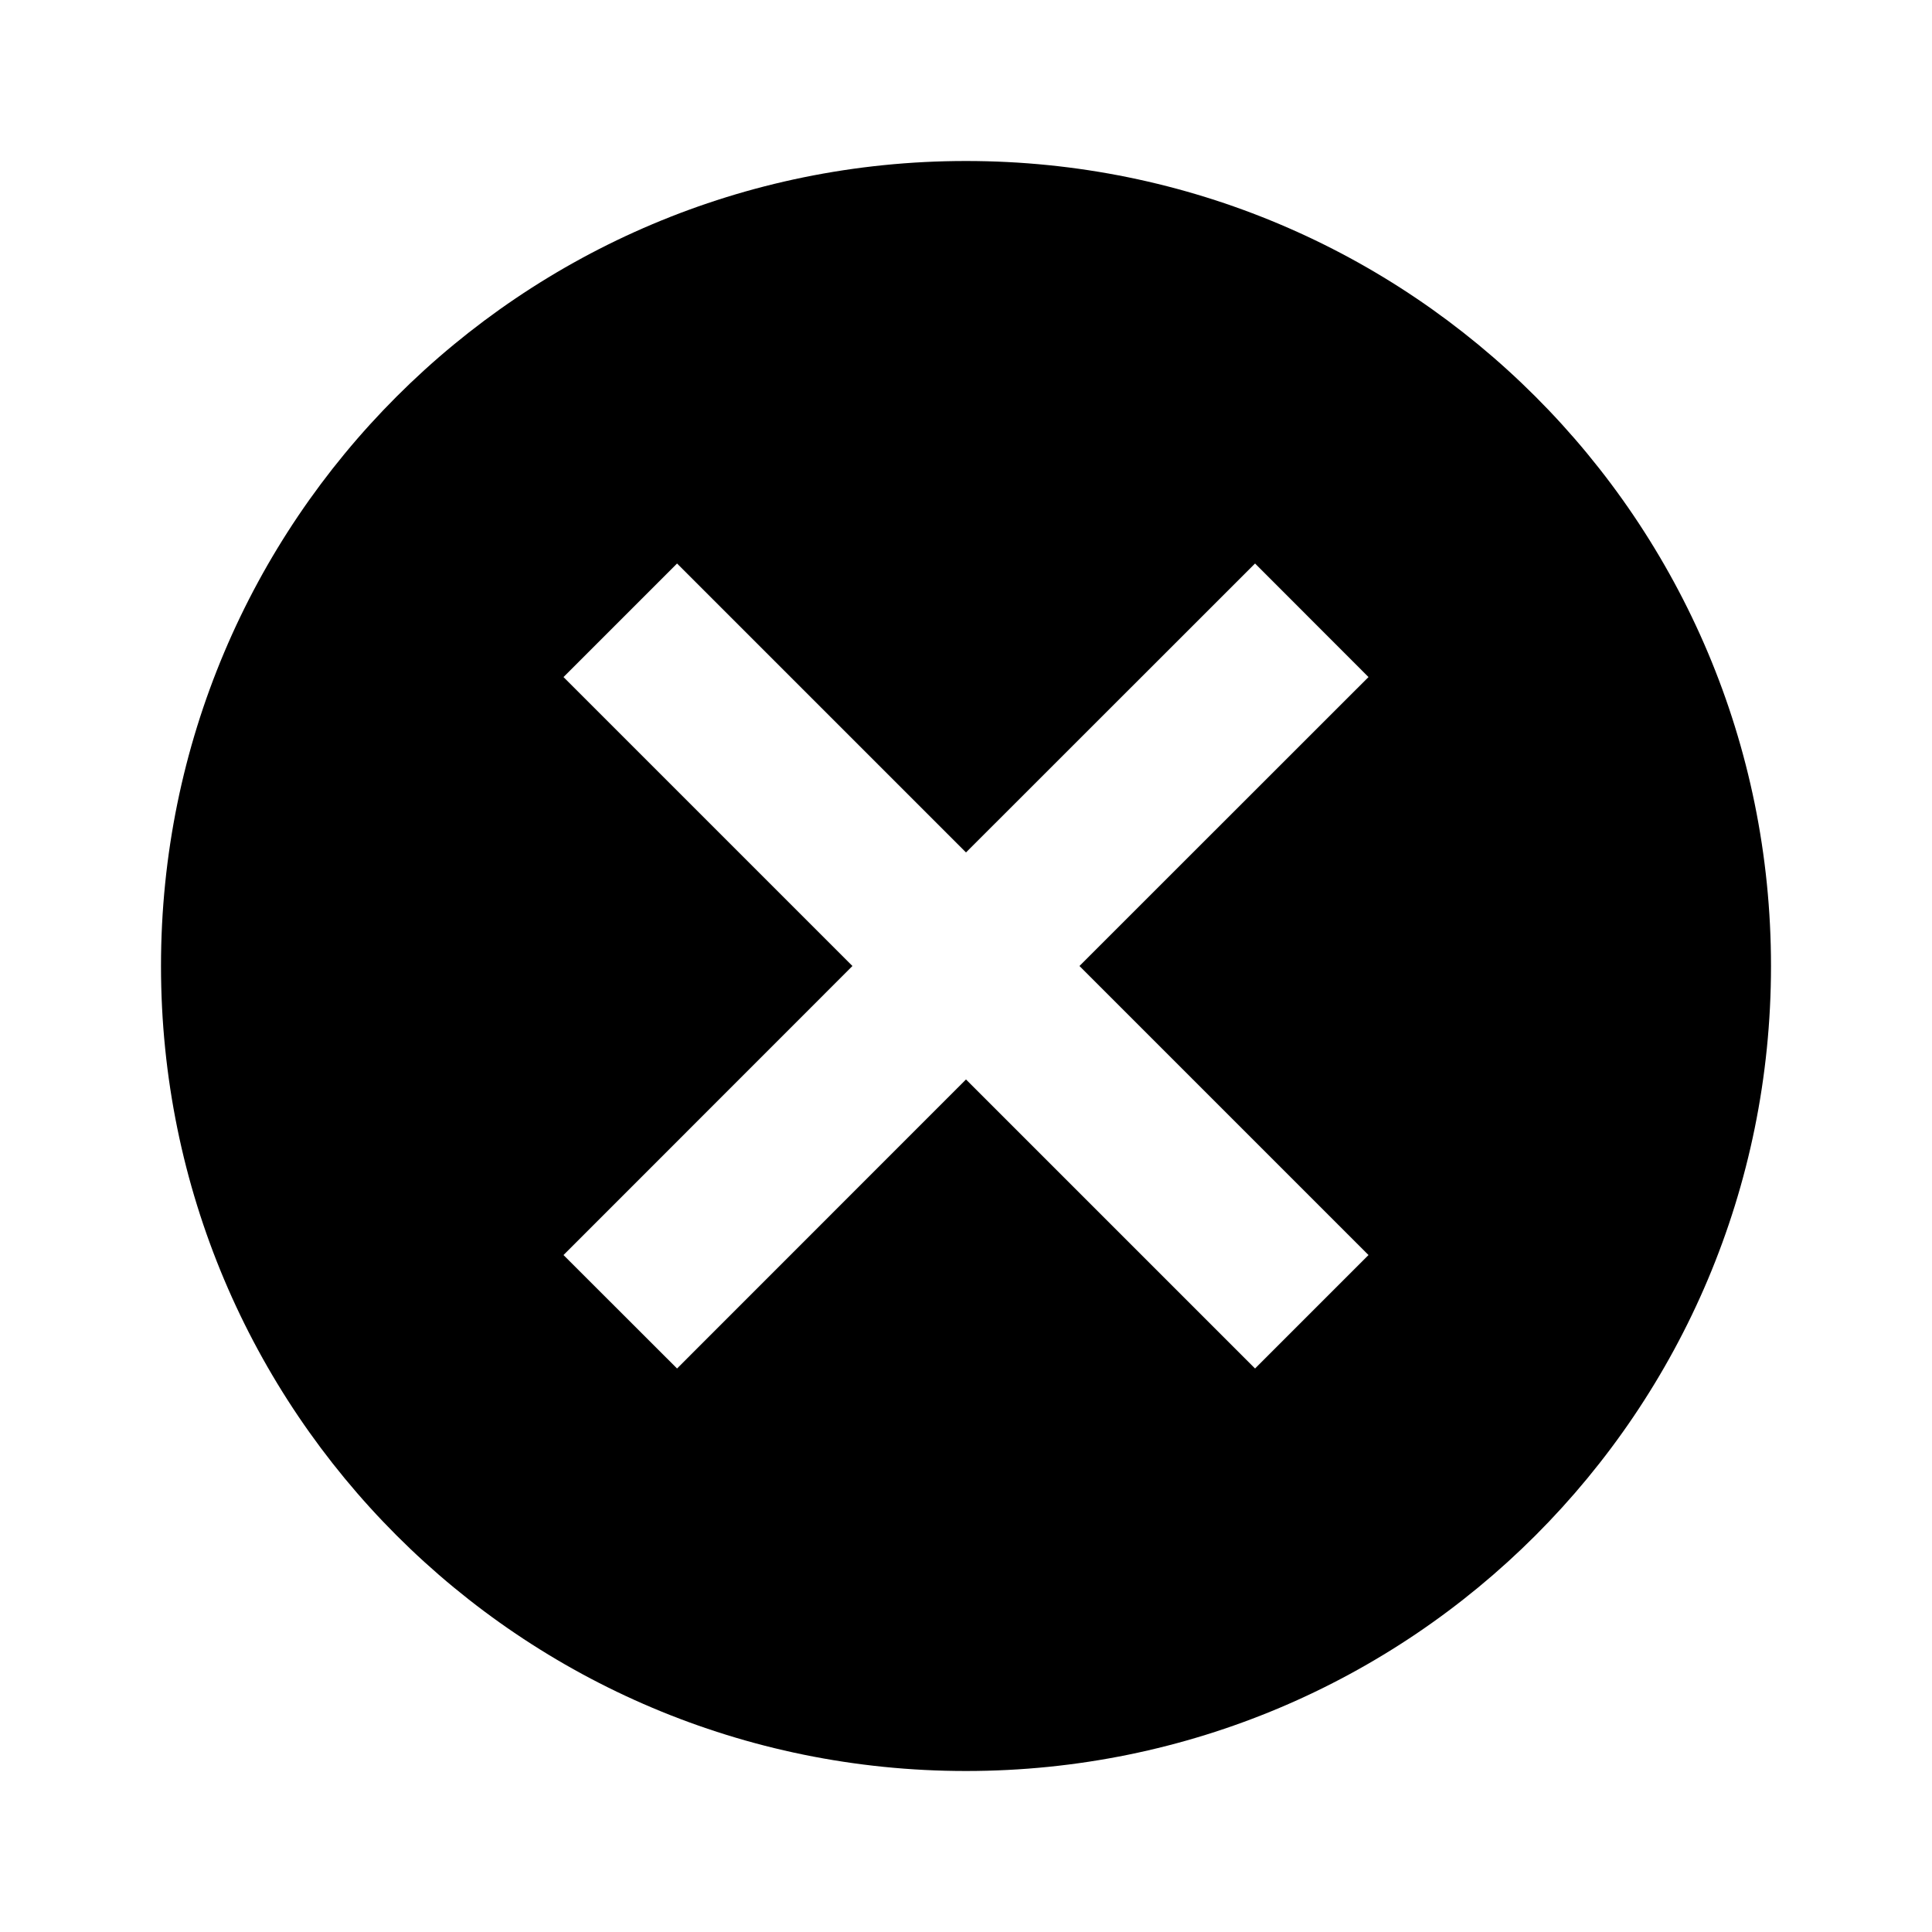
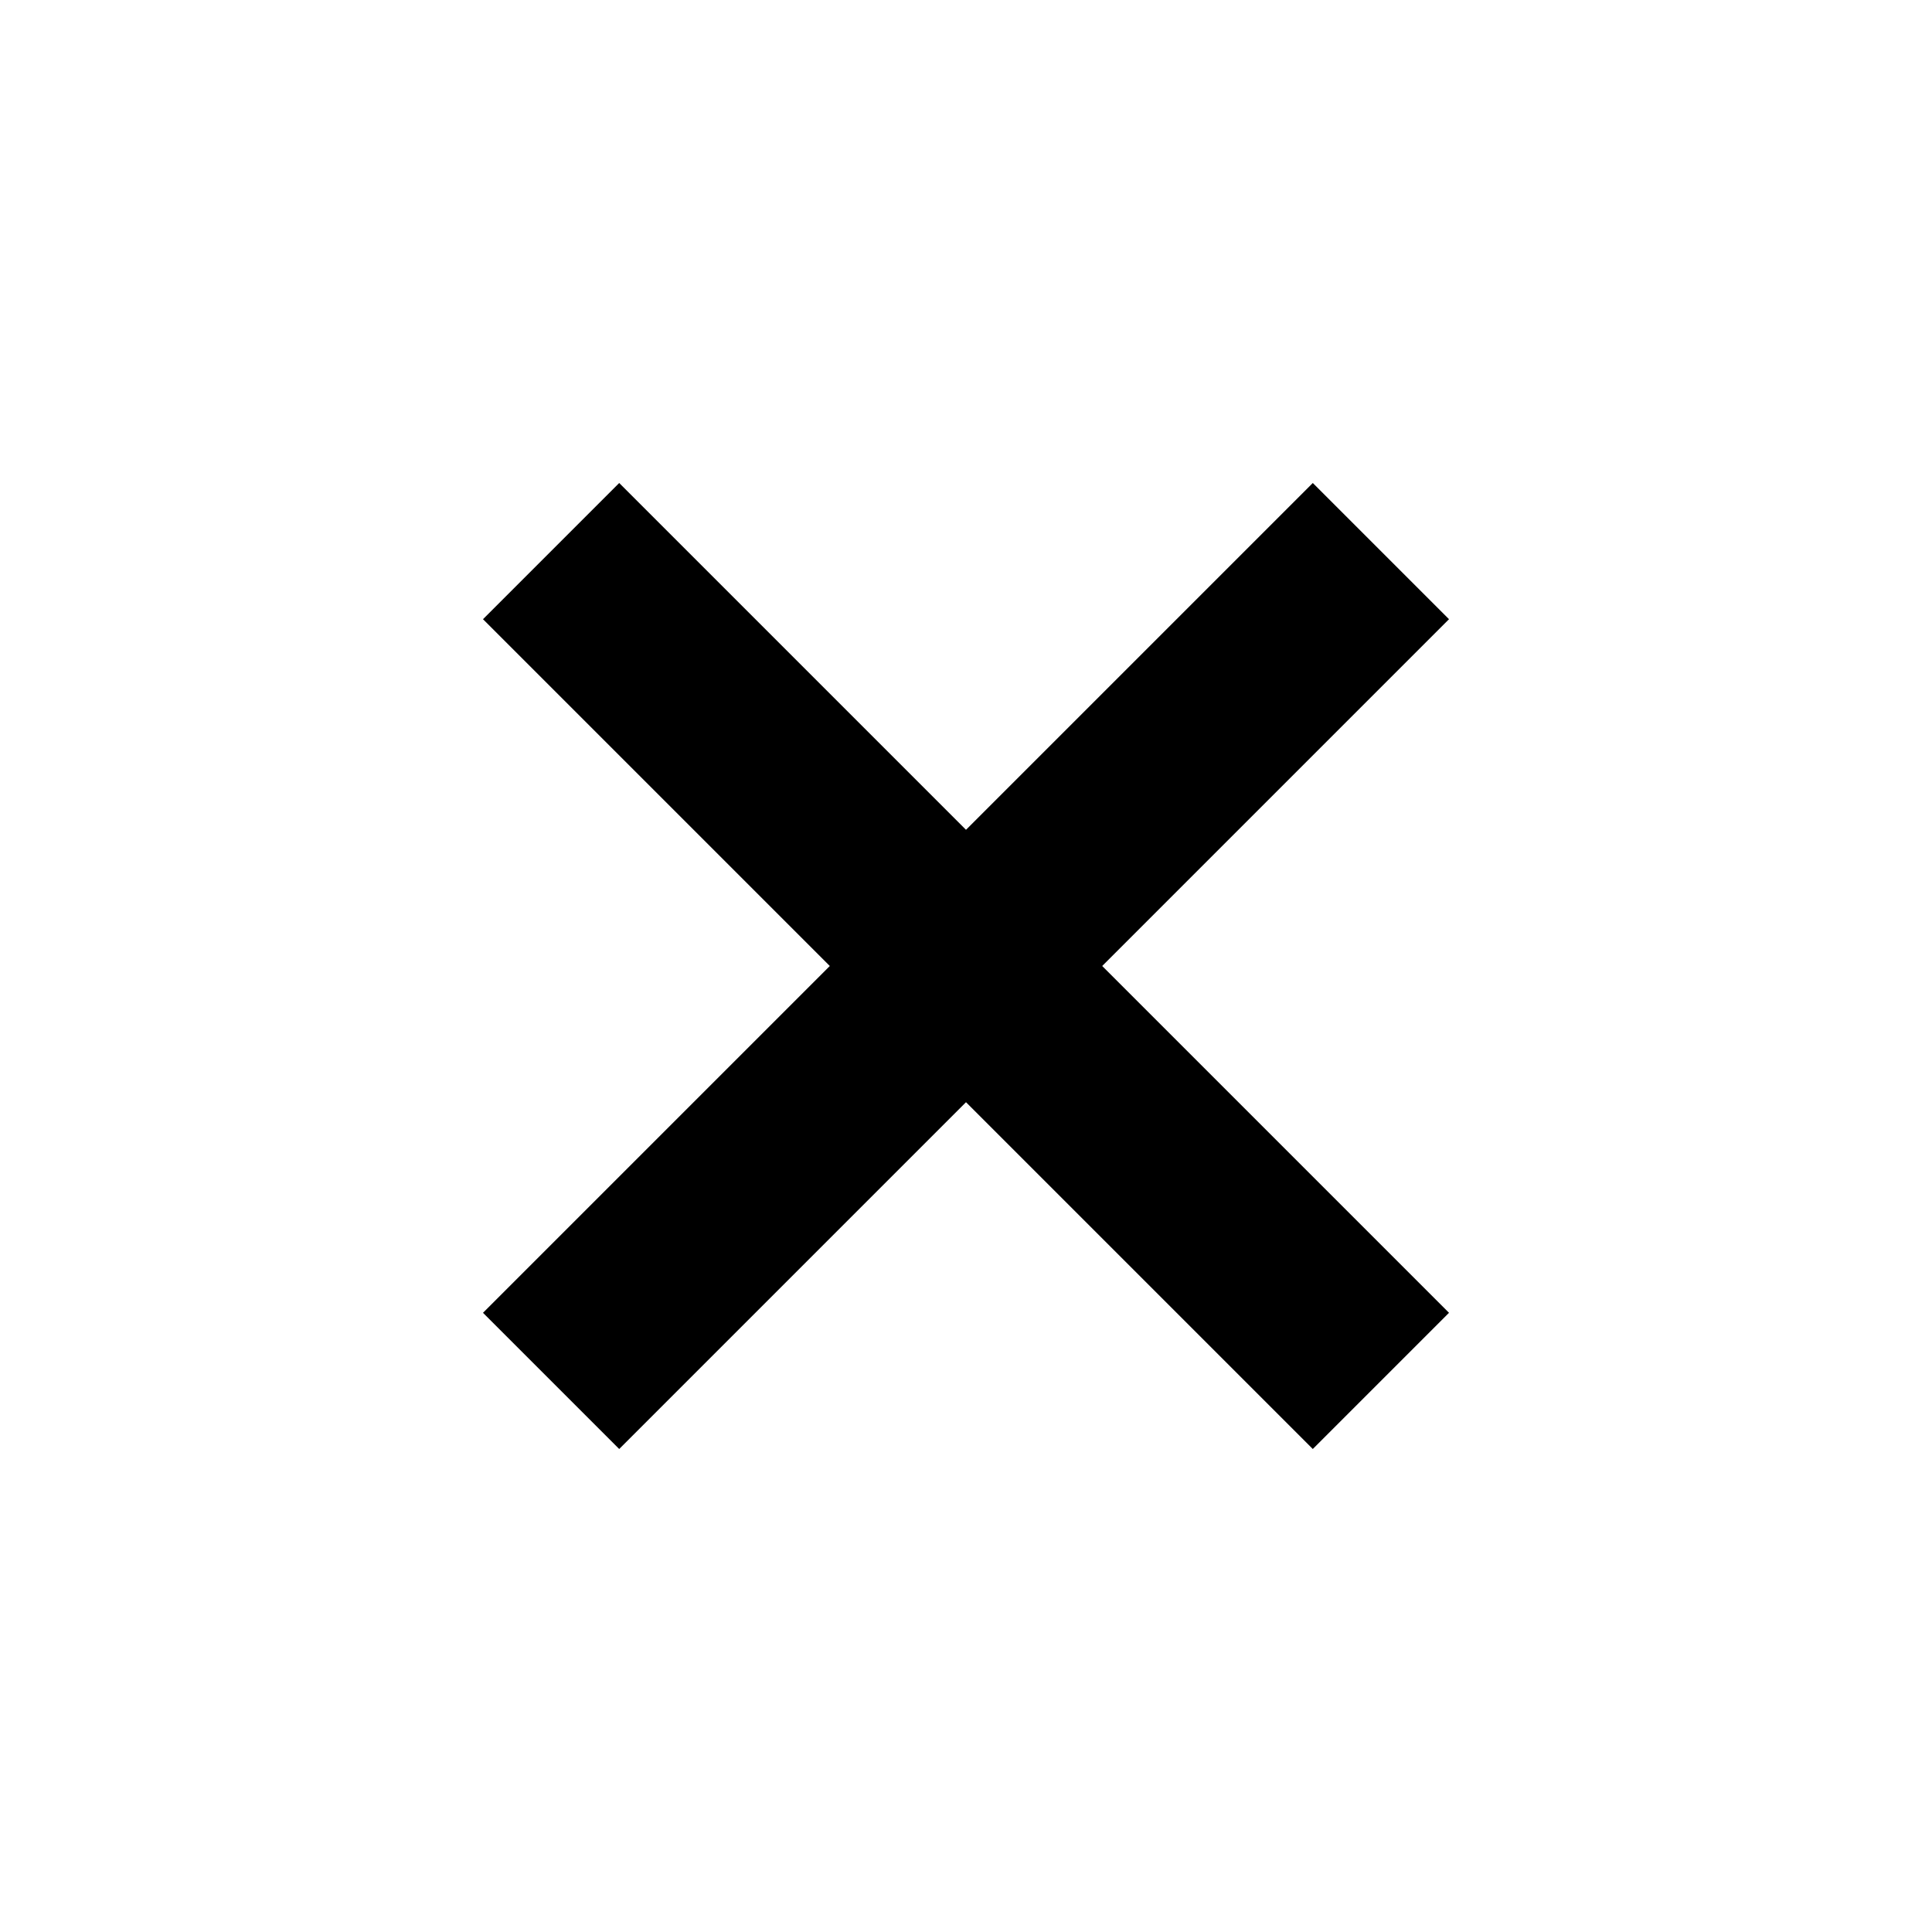
- <svg xmlns="http://www.w3.org/2000/svg" width="18px" height="18px" viewBox="0 0 18 18" version="1.1">
+ <svg xmlns="http://www.w3.org/2000/svg" width="12px" height="12px" viewBox="0 0 12 12" version="1.1">
  <defs />
-   <g id="Material-Icons" stroke="none" stroke-width="1" fill="none" fill-rule="evenodd">
+   <g id="Icons" stroke="none" stroke-width="1" fill="none" fill-rule="evenodd">
    <g id="cancel" fill-rule="nonzero" fill="#000000">
-       <path d="M9,1.5 C4.853,1.5 1.5,4.853 1.5,9 C1.5,13.148 4.853,16.5 9,16.5 C13.148,16.5 16.5,13.148 16.5,9 C16.5,4.853 13.148,1.5 9,1.5 Z M12.75,11.693 L11.693,12.75 L9,10.057 L6.308,12.75 L5.25,11.693 L7.942,9 L5.25,6.308 L6.308,5.25 L9,7.942 L11.693,5.25 L12.75,6.308 L10.057,9 L12.75,11.693 Z" id="Shape" />
+       <polygon id="Shape" points="9 8.154 8.154 9 6 6.846 3.846 9 3 8.154 5.154 6 3 3.846 3.846 3 6 5.154 8.154 3 9 3.846 6.846 6" />
    </g>
  </g>
</svg>
